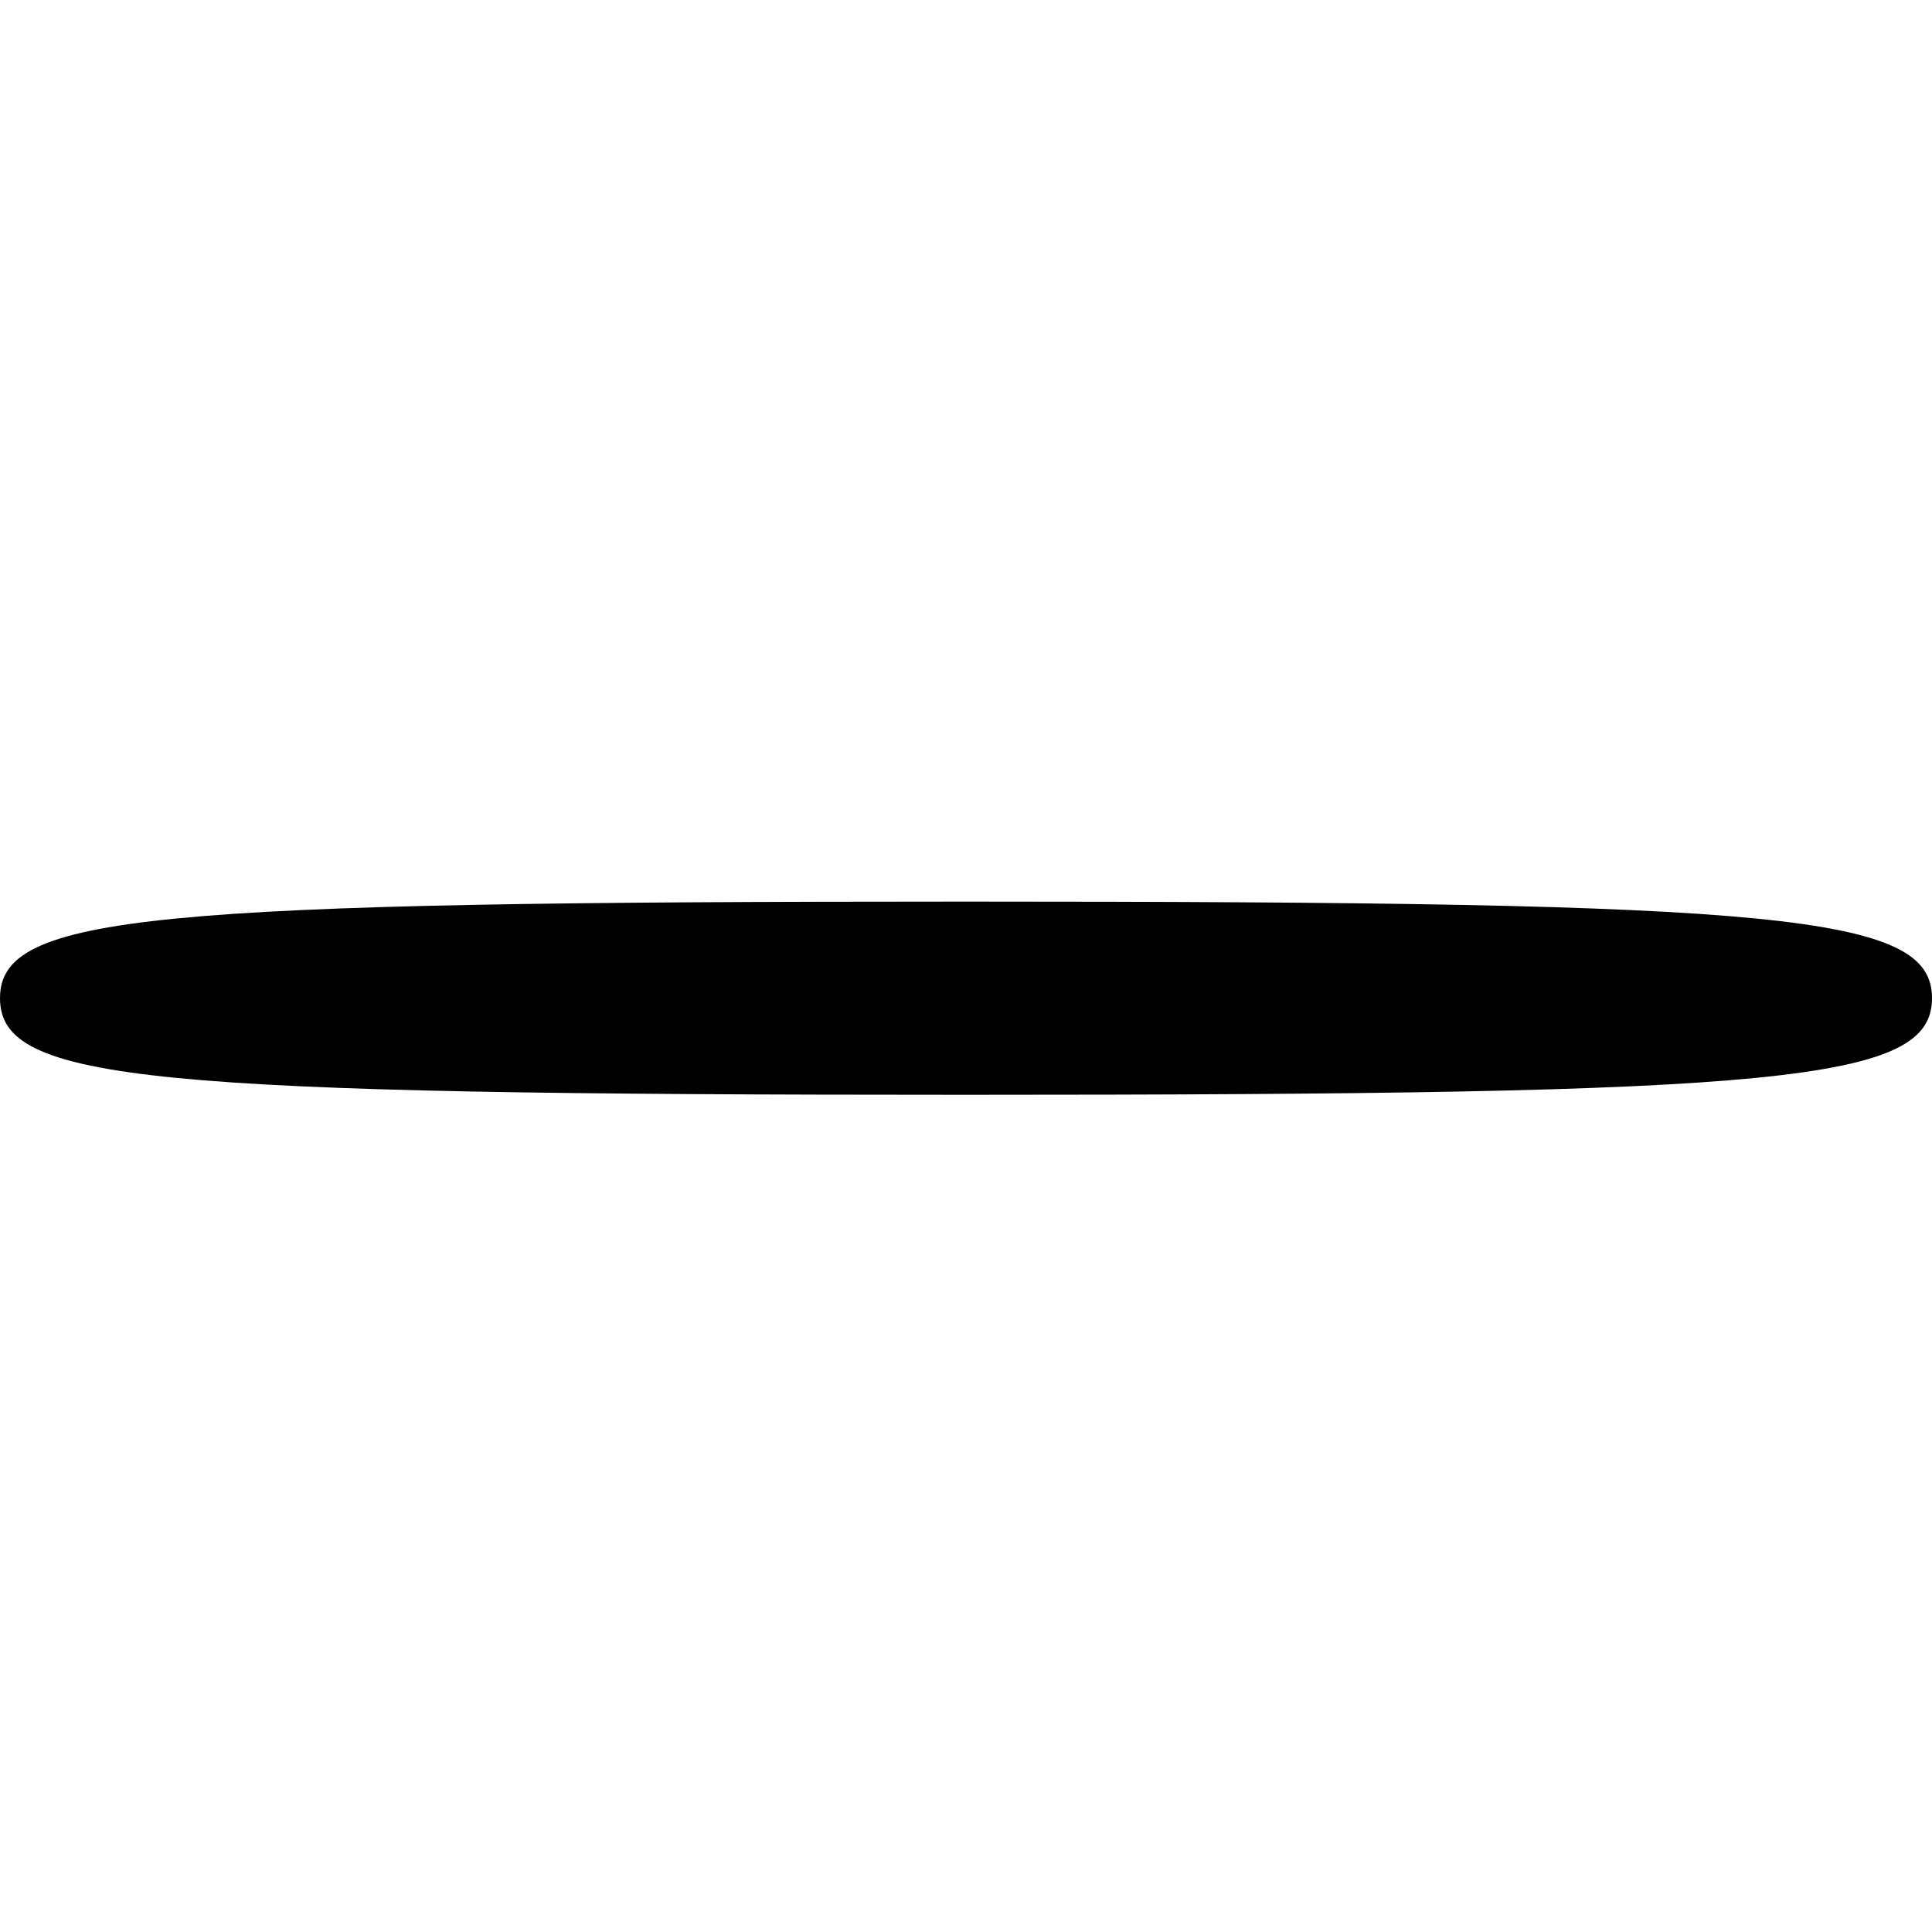
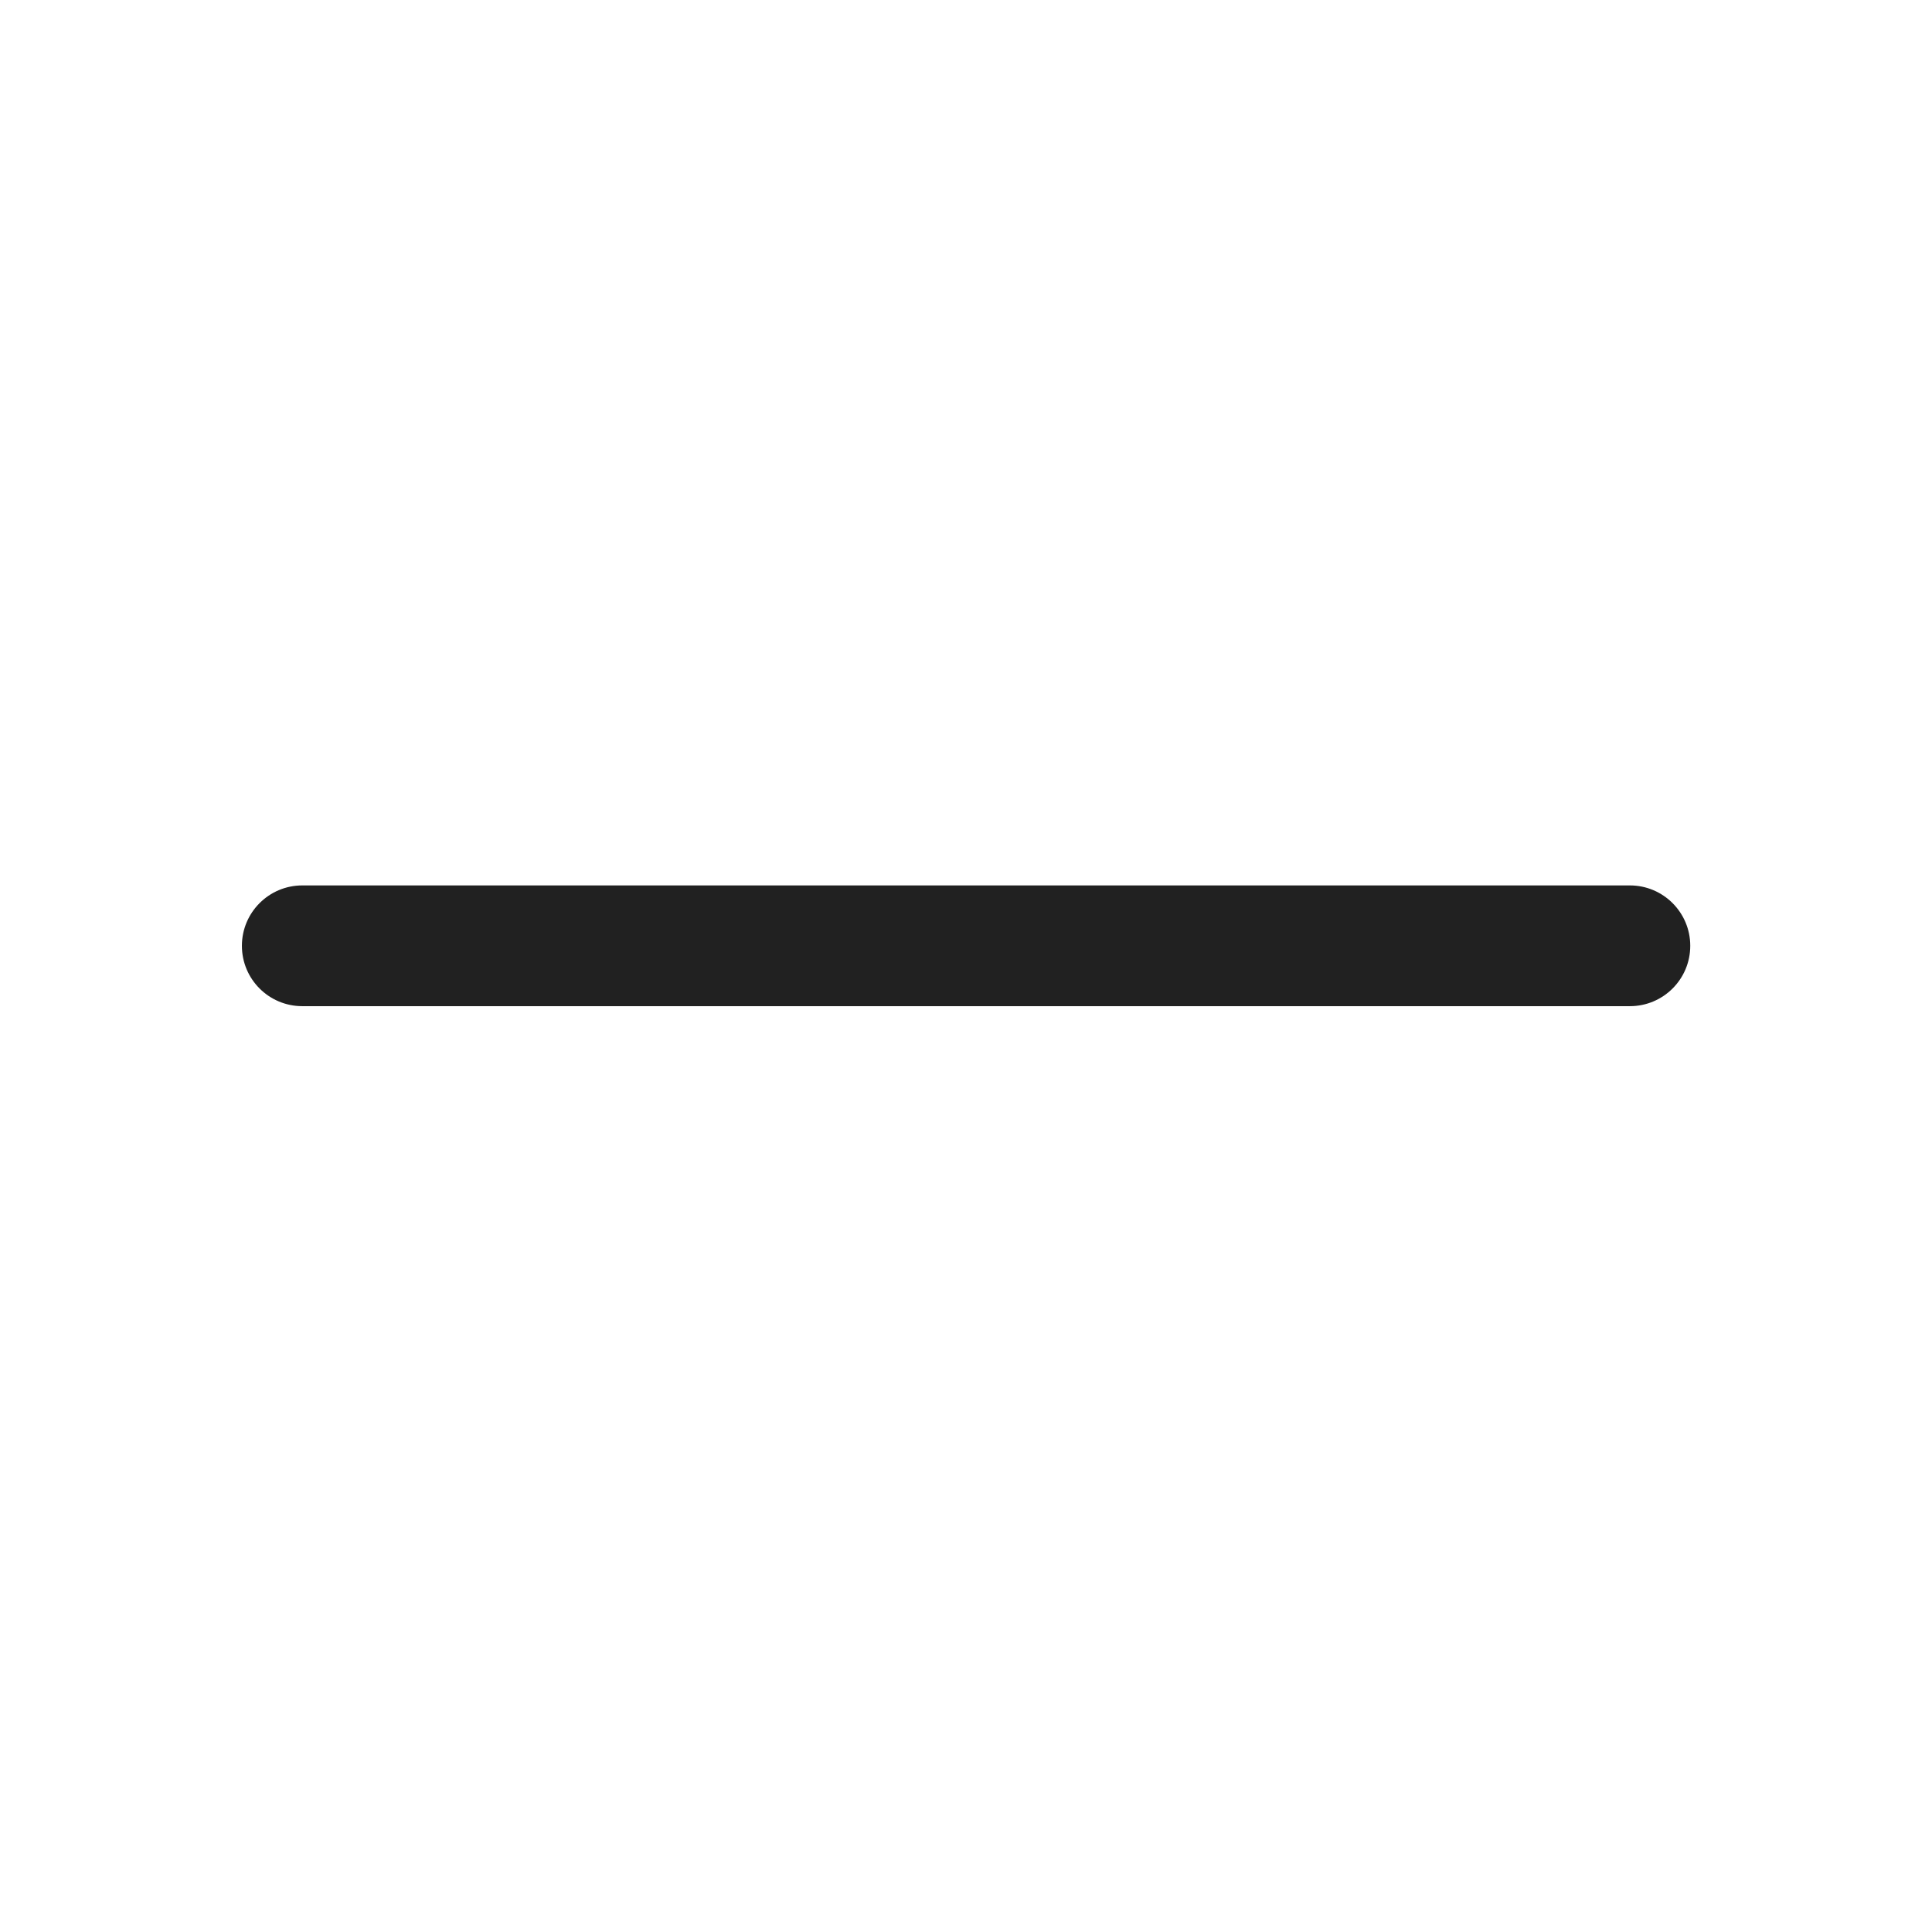
- <svg xmlns="http://www.w3.org/2000/svg" version="1.0" width="30pt" height="30pt" viewBox="0 0 30 30" preserveAspectRatio="xMidYMid meet">
-   <g transform="translate(0,30) scale(0.1,-0.1)" fill="#000000" stroke="none">
-     <path d="M0 145 c0 -13 23 -15 150 -15 127 0 150 2 150 15 0 13 -23 15 -150 15 -127 0 -150 -2 -150 -15z" />
-   </g>
+ <svg xmlns="http://www.w3.org/2000/svg" viewBox="0 0 24 24" fill="none">
+   <path d="M3.755 12.499H20.247C20.661 12.499 20.997 12.164 20.997 11.749C20.997 11.335 20.661 10.999 20.247 10.999H3.755C3.341 10.999 3.005 11.335 3.005 11.749C3.005 12.164 3.341 12.499 3.755 12.499Z" fill="#212121" />
</svg>
